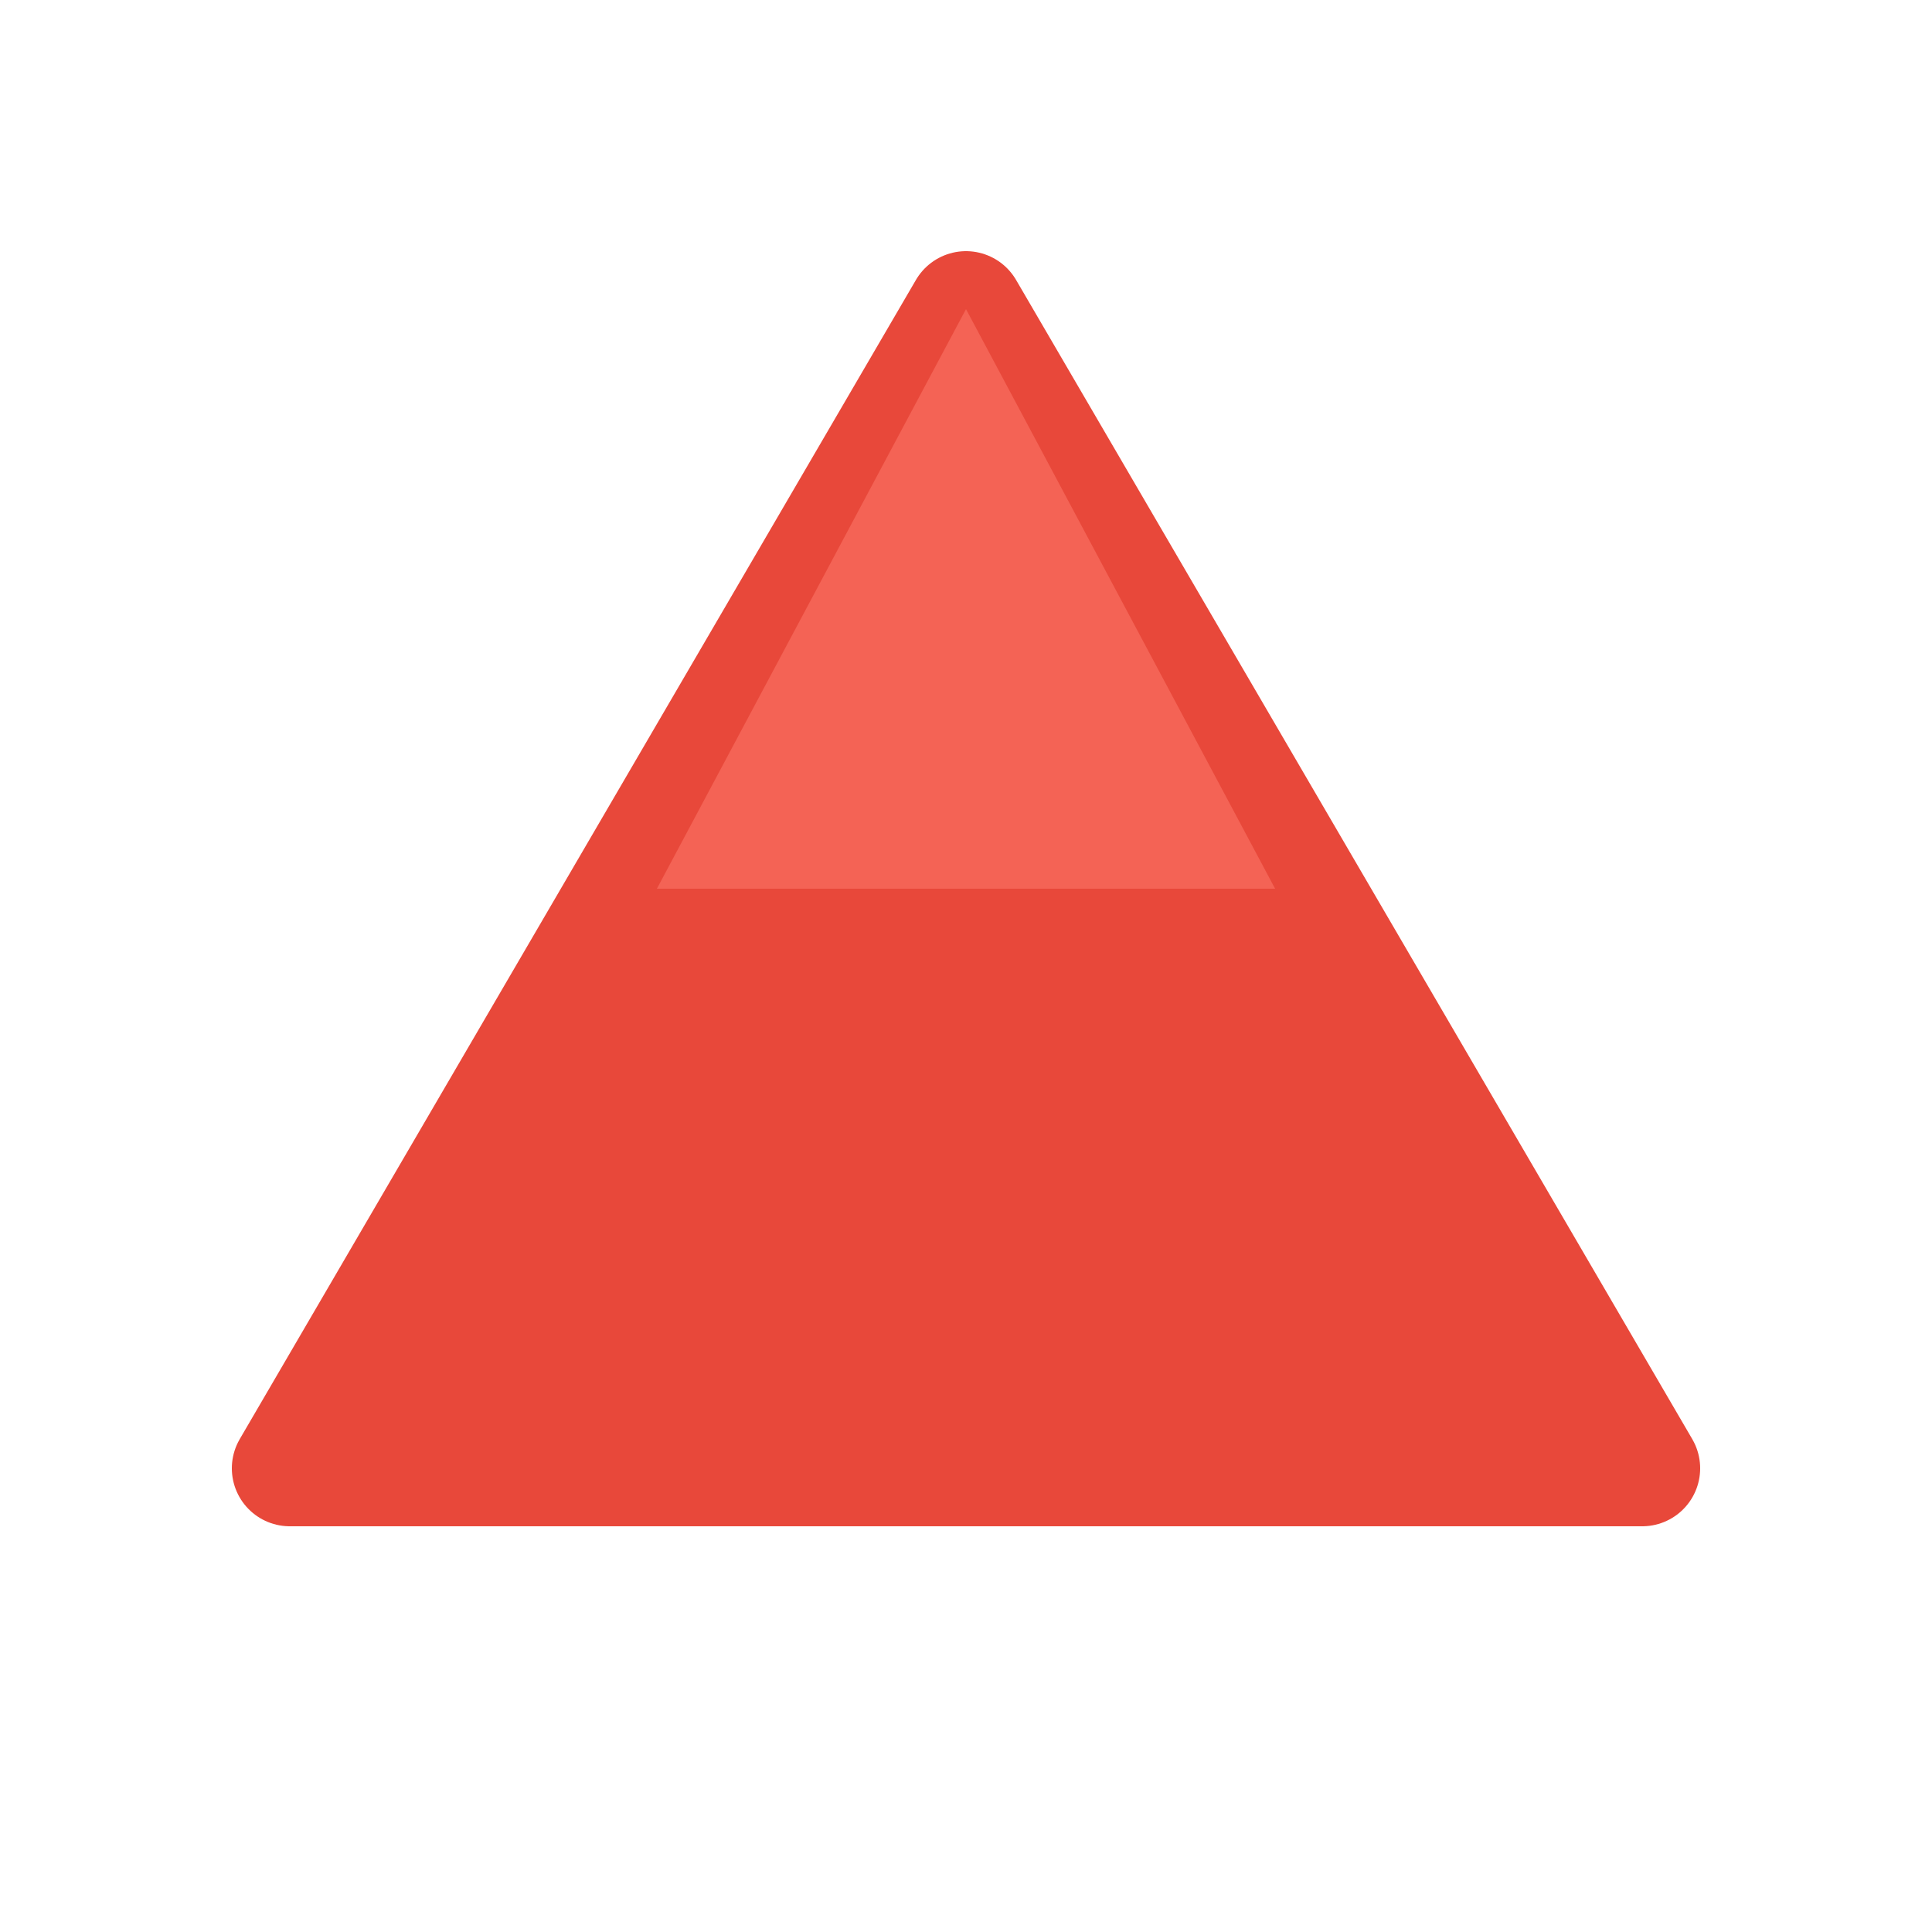
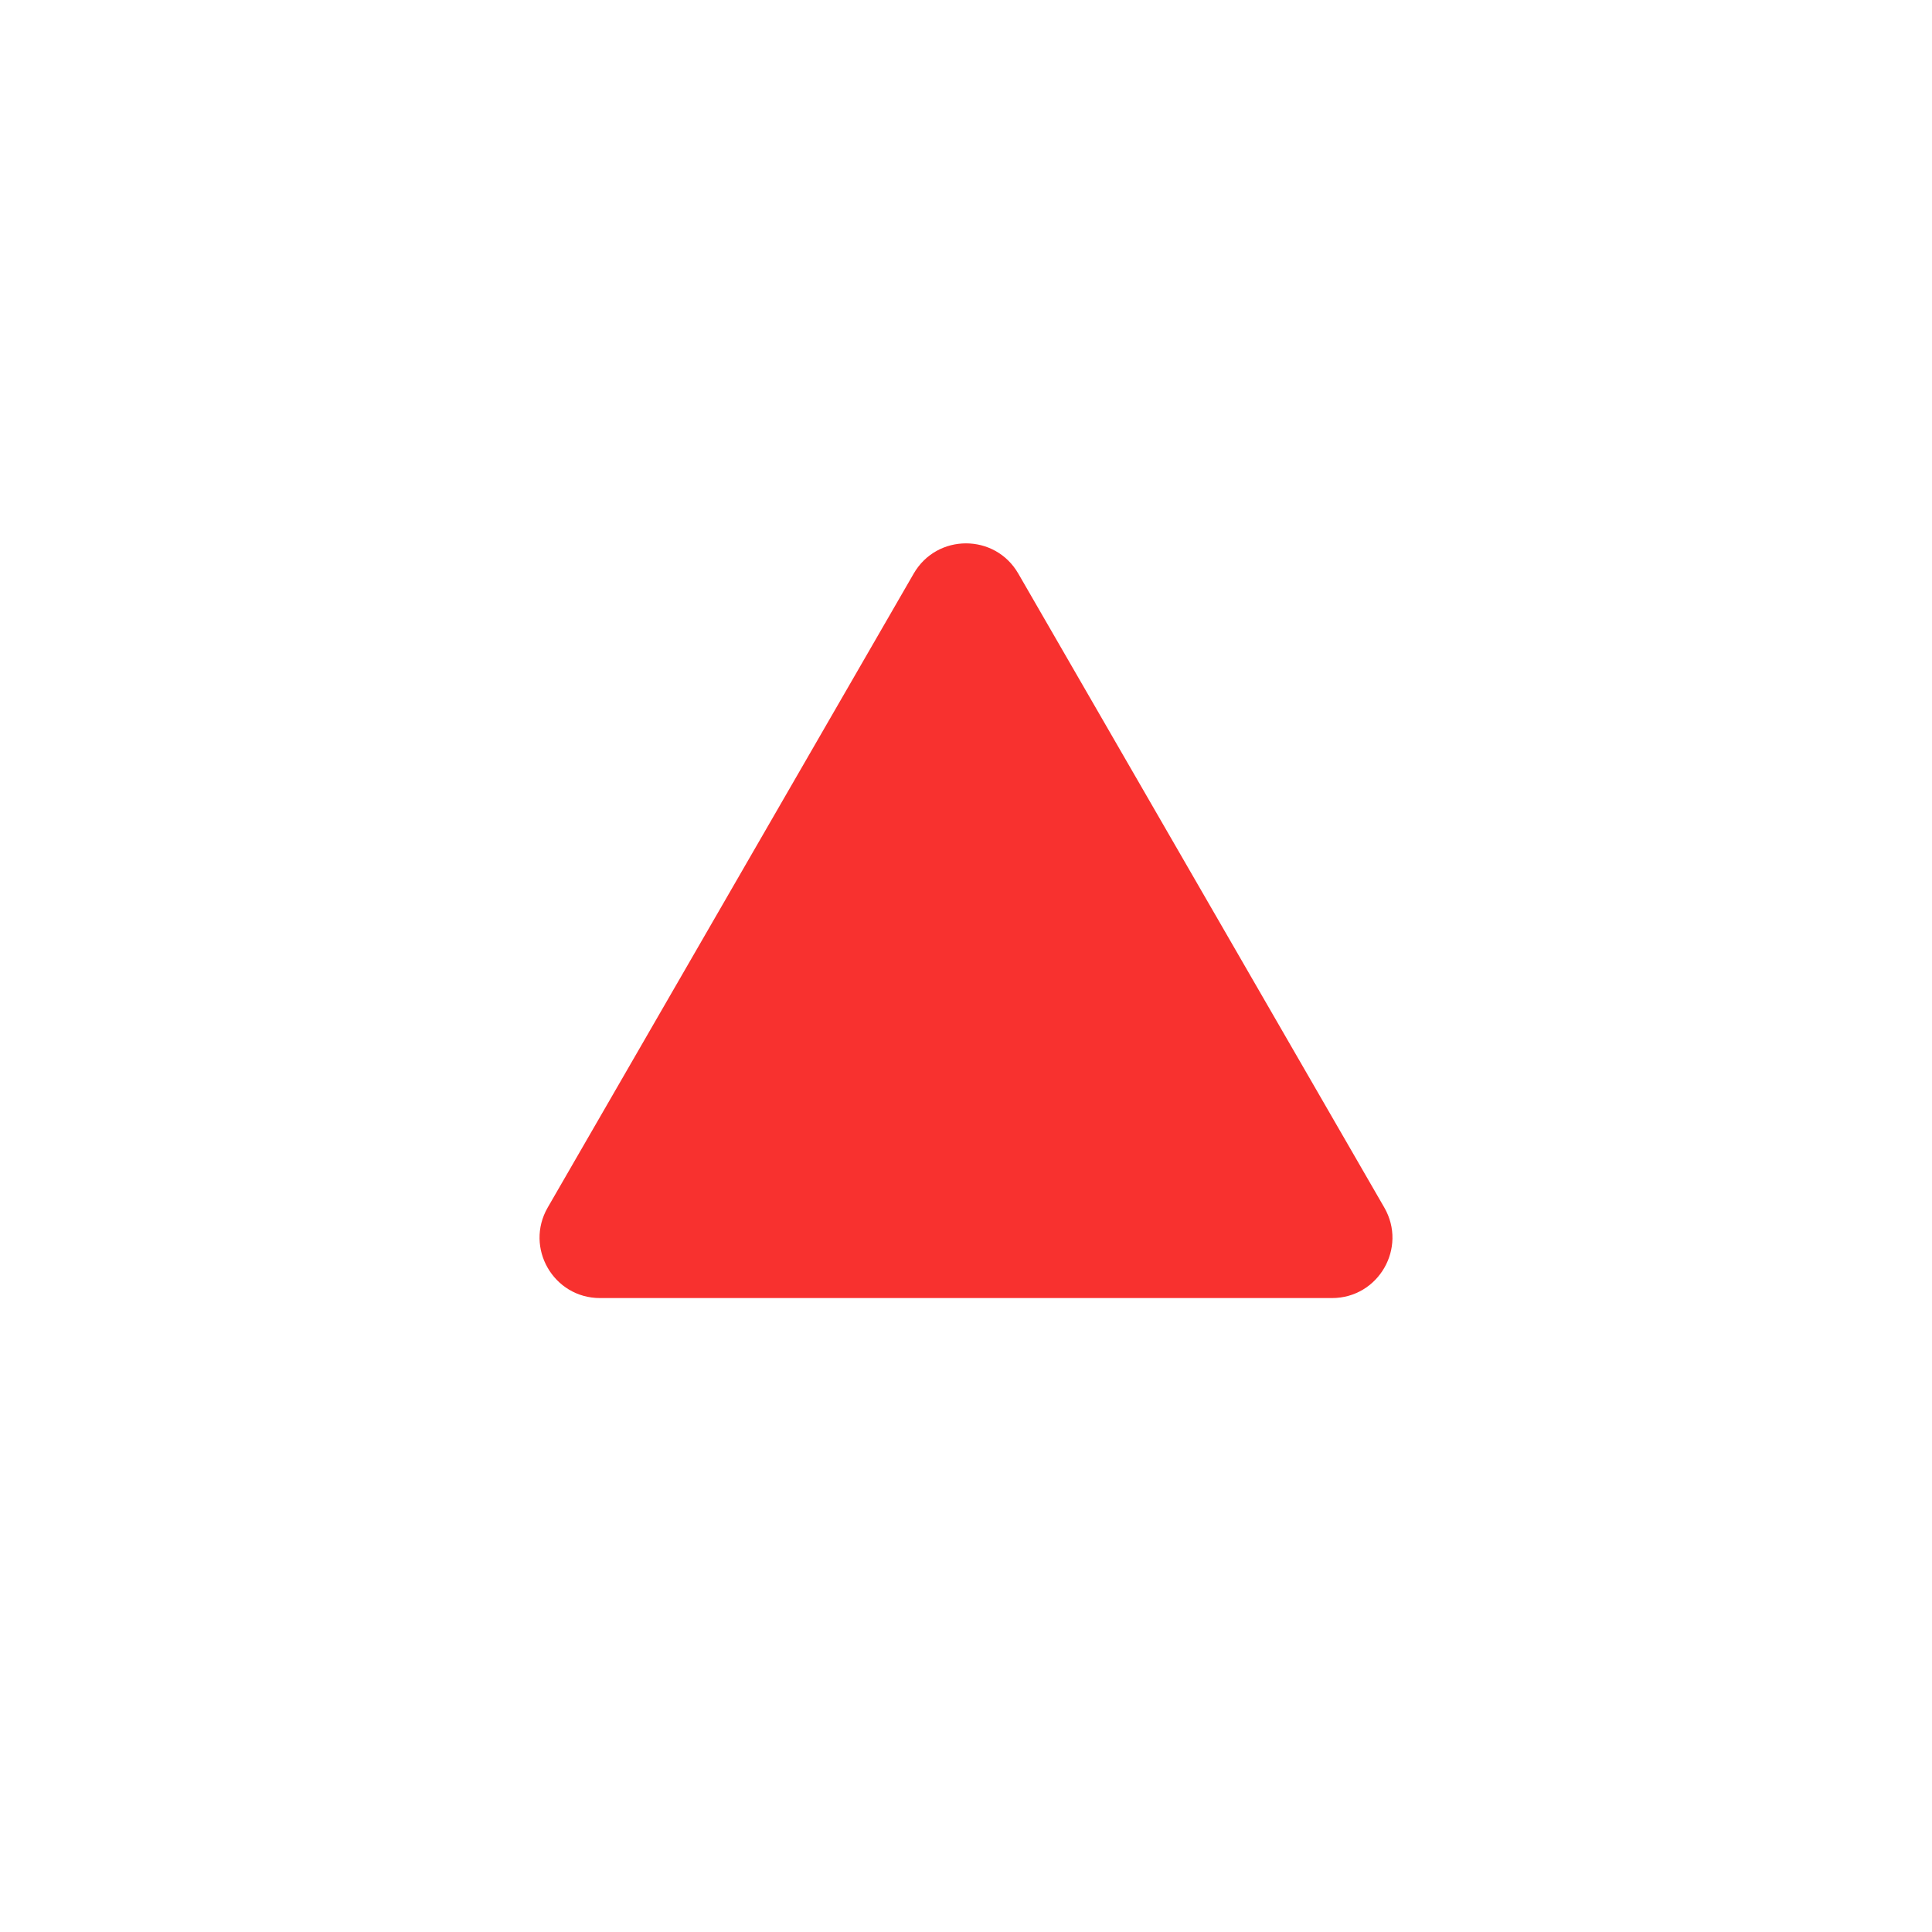
- <svg xmlns="http://www.w3.org/2000/svg" viewBox="0 0 100 100">
-   <path d="M50 16 85 76 15 76Z" fill="#e8483a" stroke="#e8483a" stroke-width="6" stroke-linejoin="round" />
-   <path d="M50 16 66 46 34 46Z" fill="#ff7d70" opacity=".5" />
+ <svg xmlns="http://www.w3.org/2000/svg" width="32" height="32" viewBox="0 0 32 32" fill="none">
+   <path d="M15.134 9.5C15.519 8.833 16.481 8.833 16.866 9.5L22.928 20C23.313 20.667 22.832 21.5 22.062 21.5H9.938C9.168 21.5 8.687 20.667 9.072 20L15.134 9.5Z" fill="#F8312F" />
</svg>
